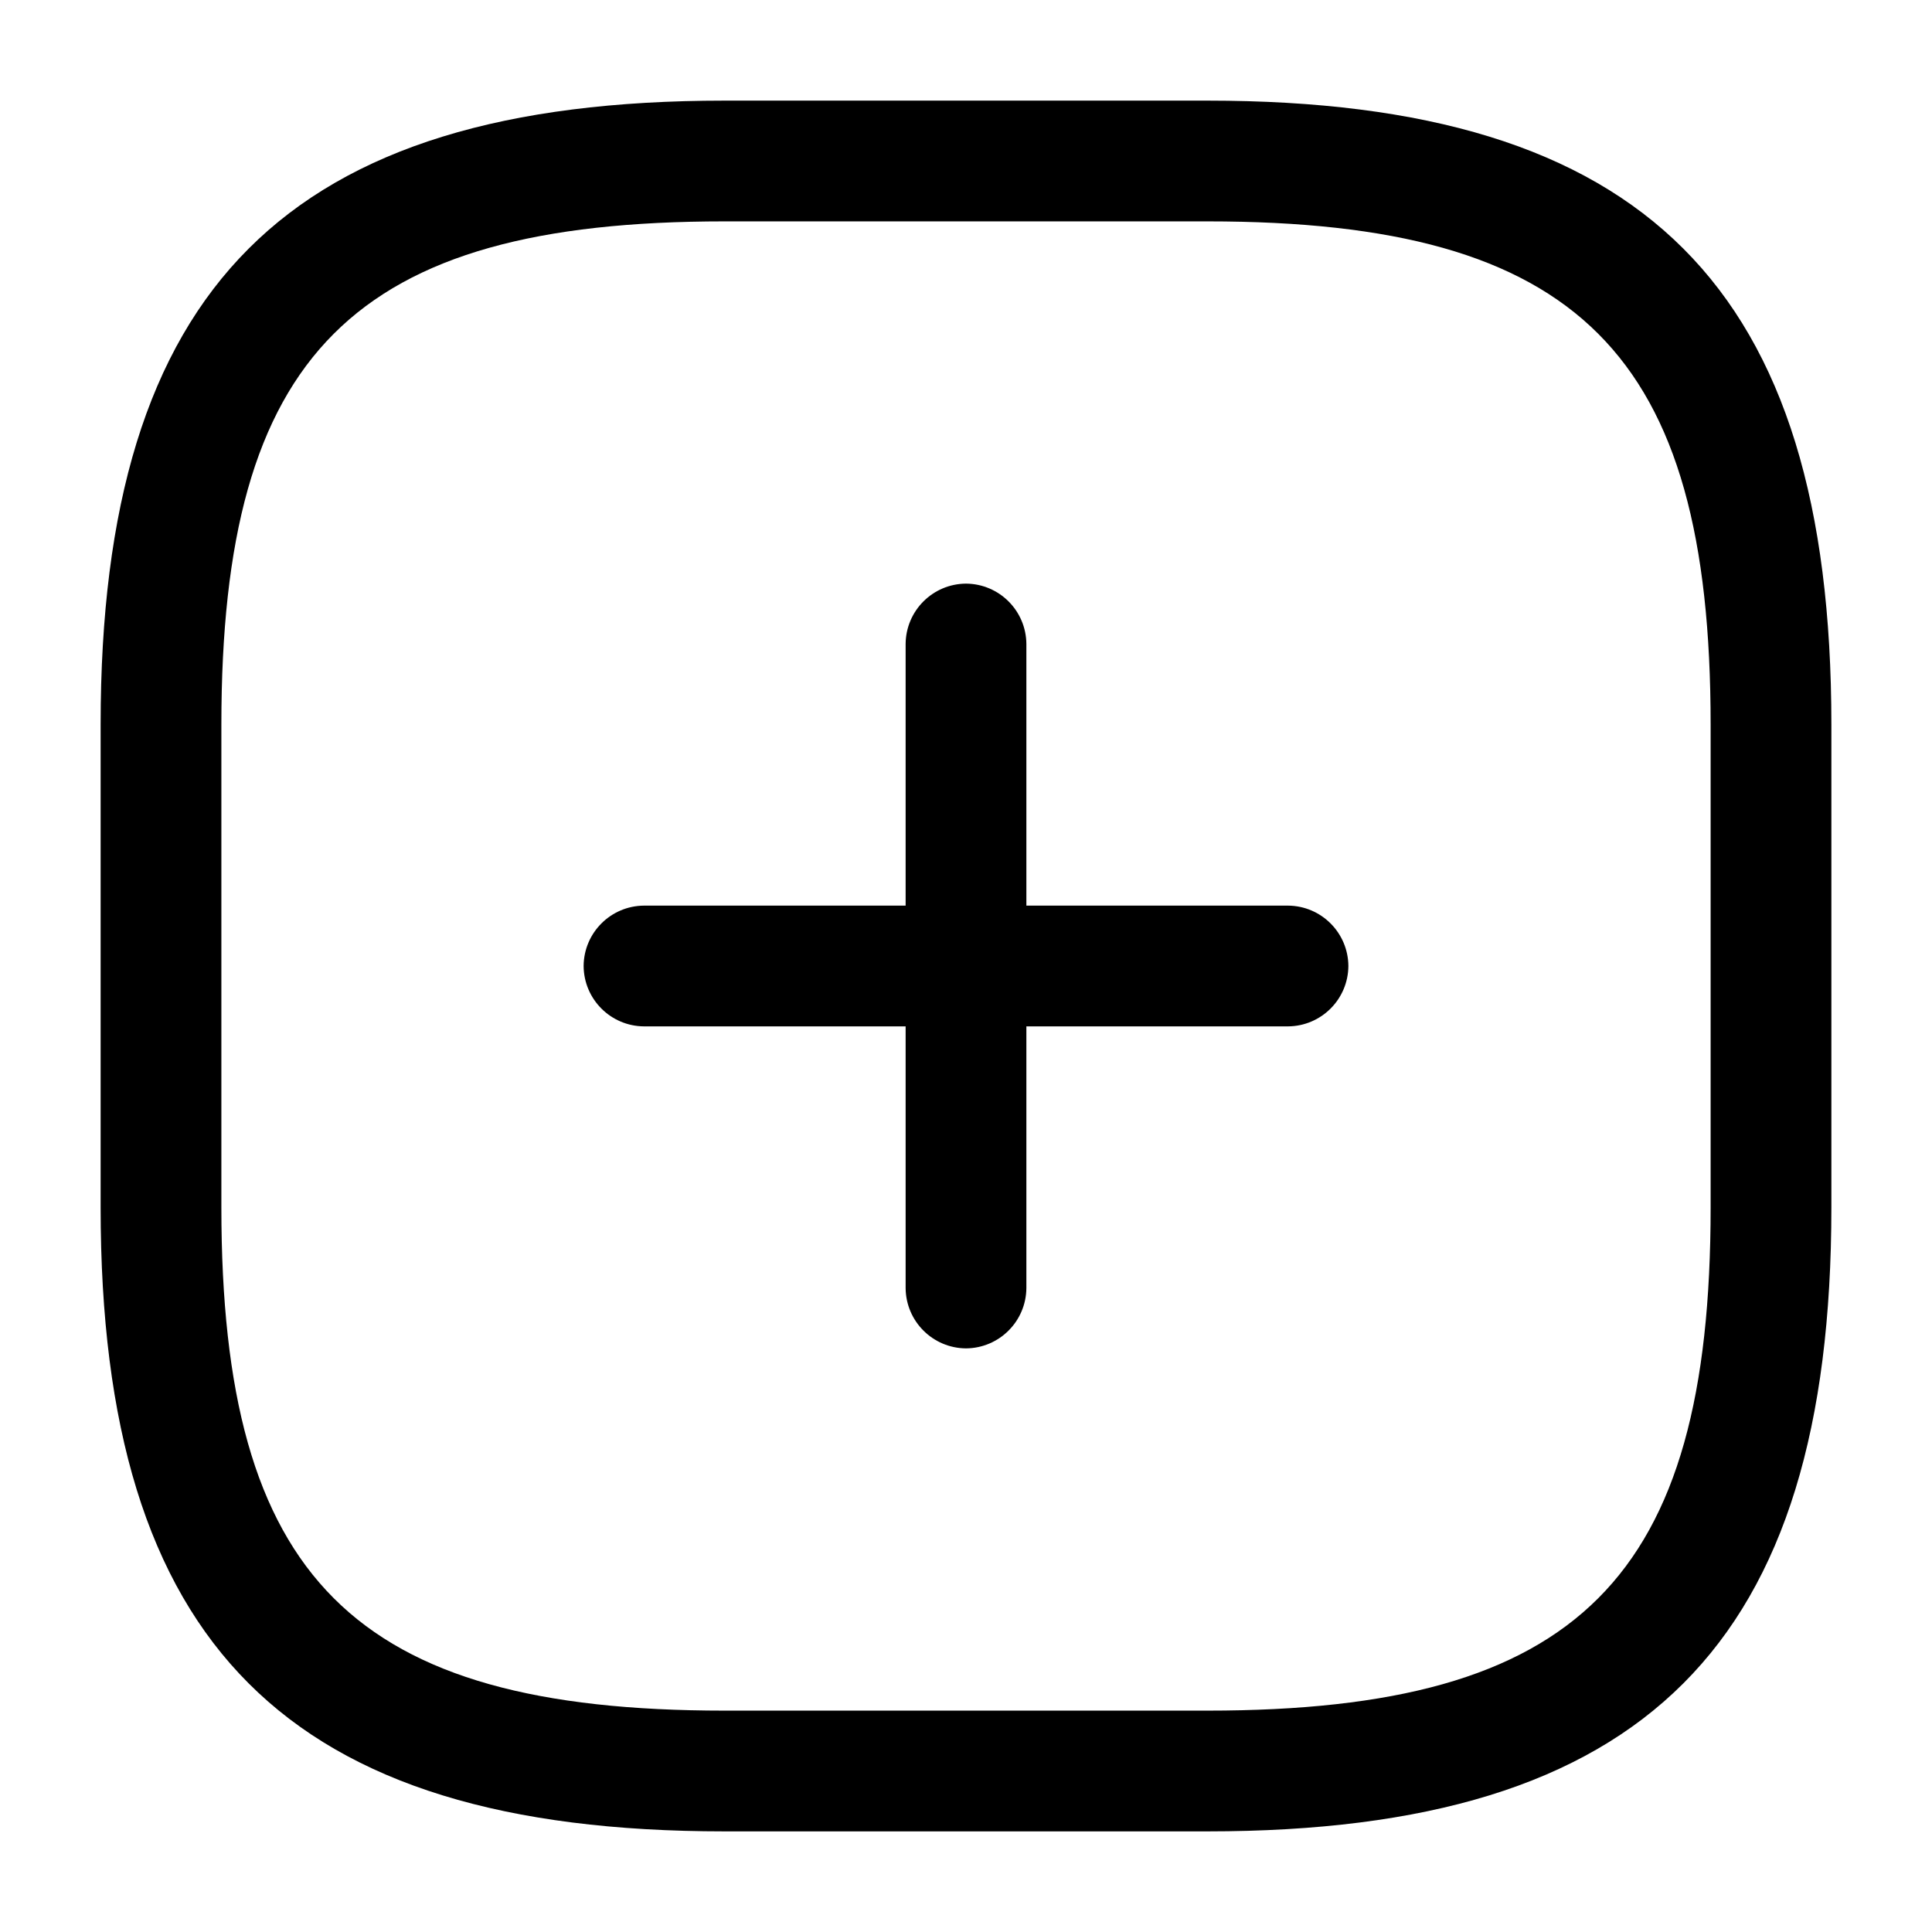
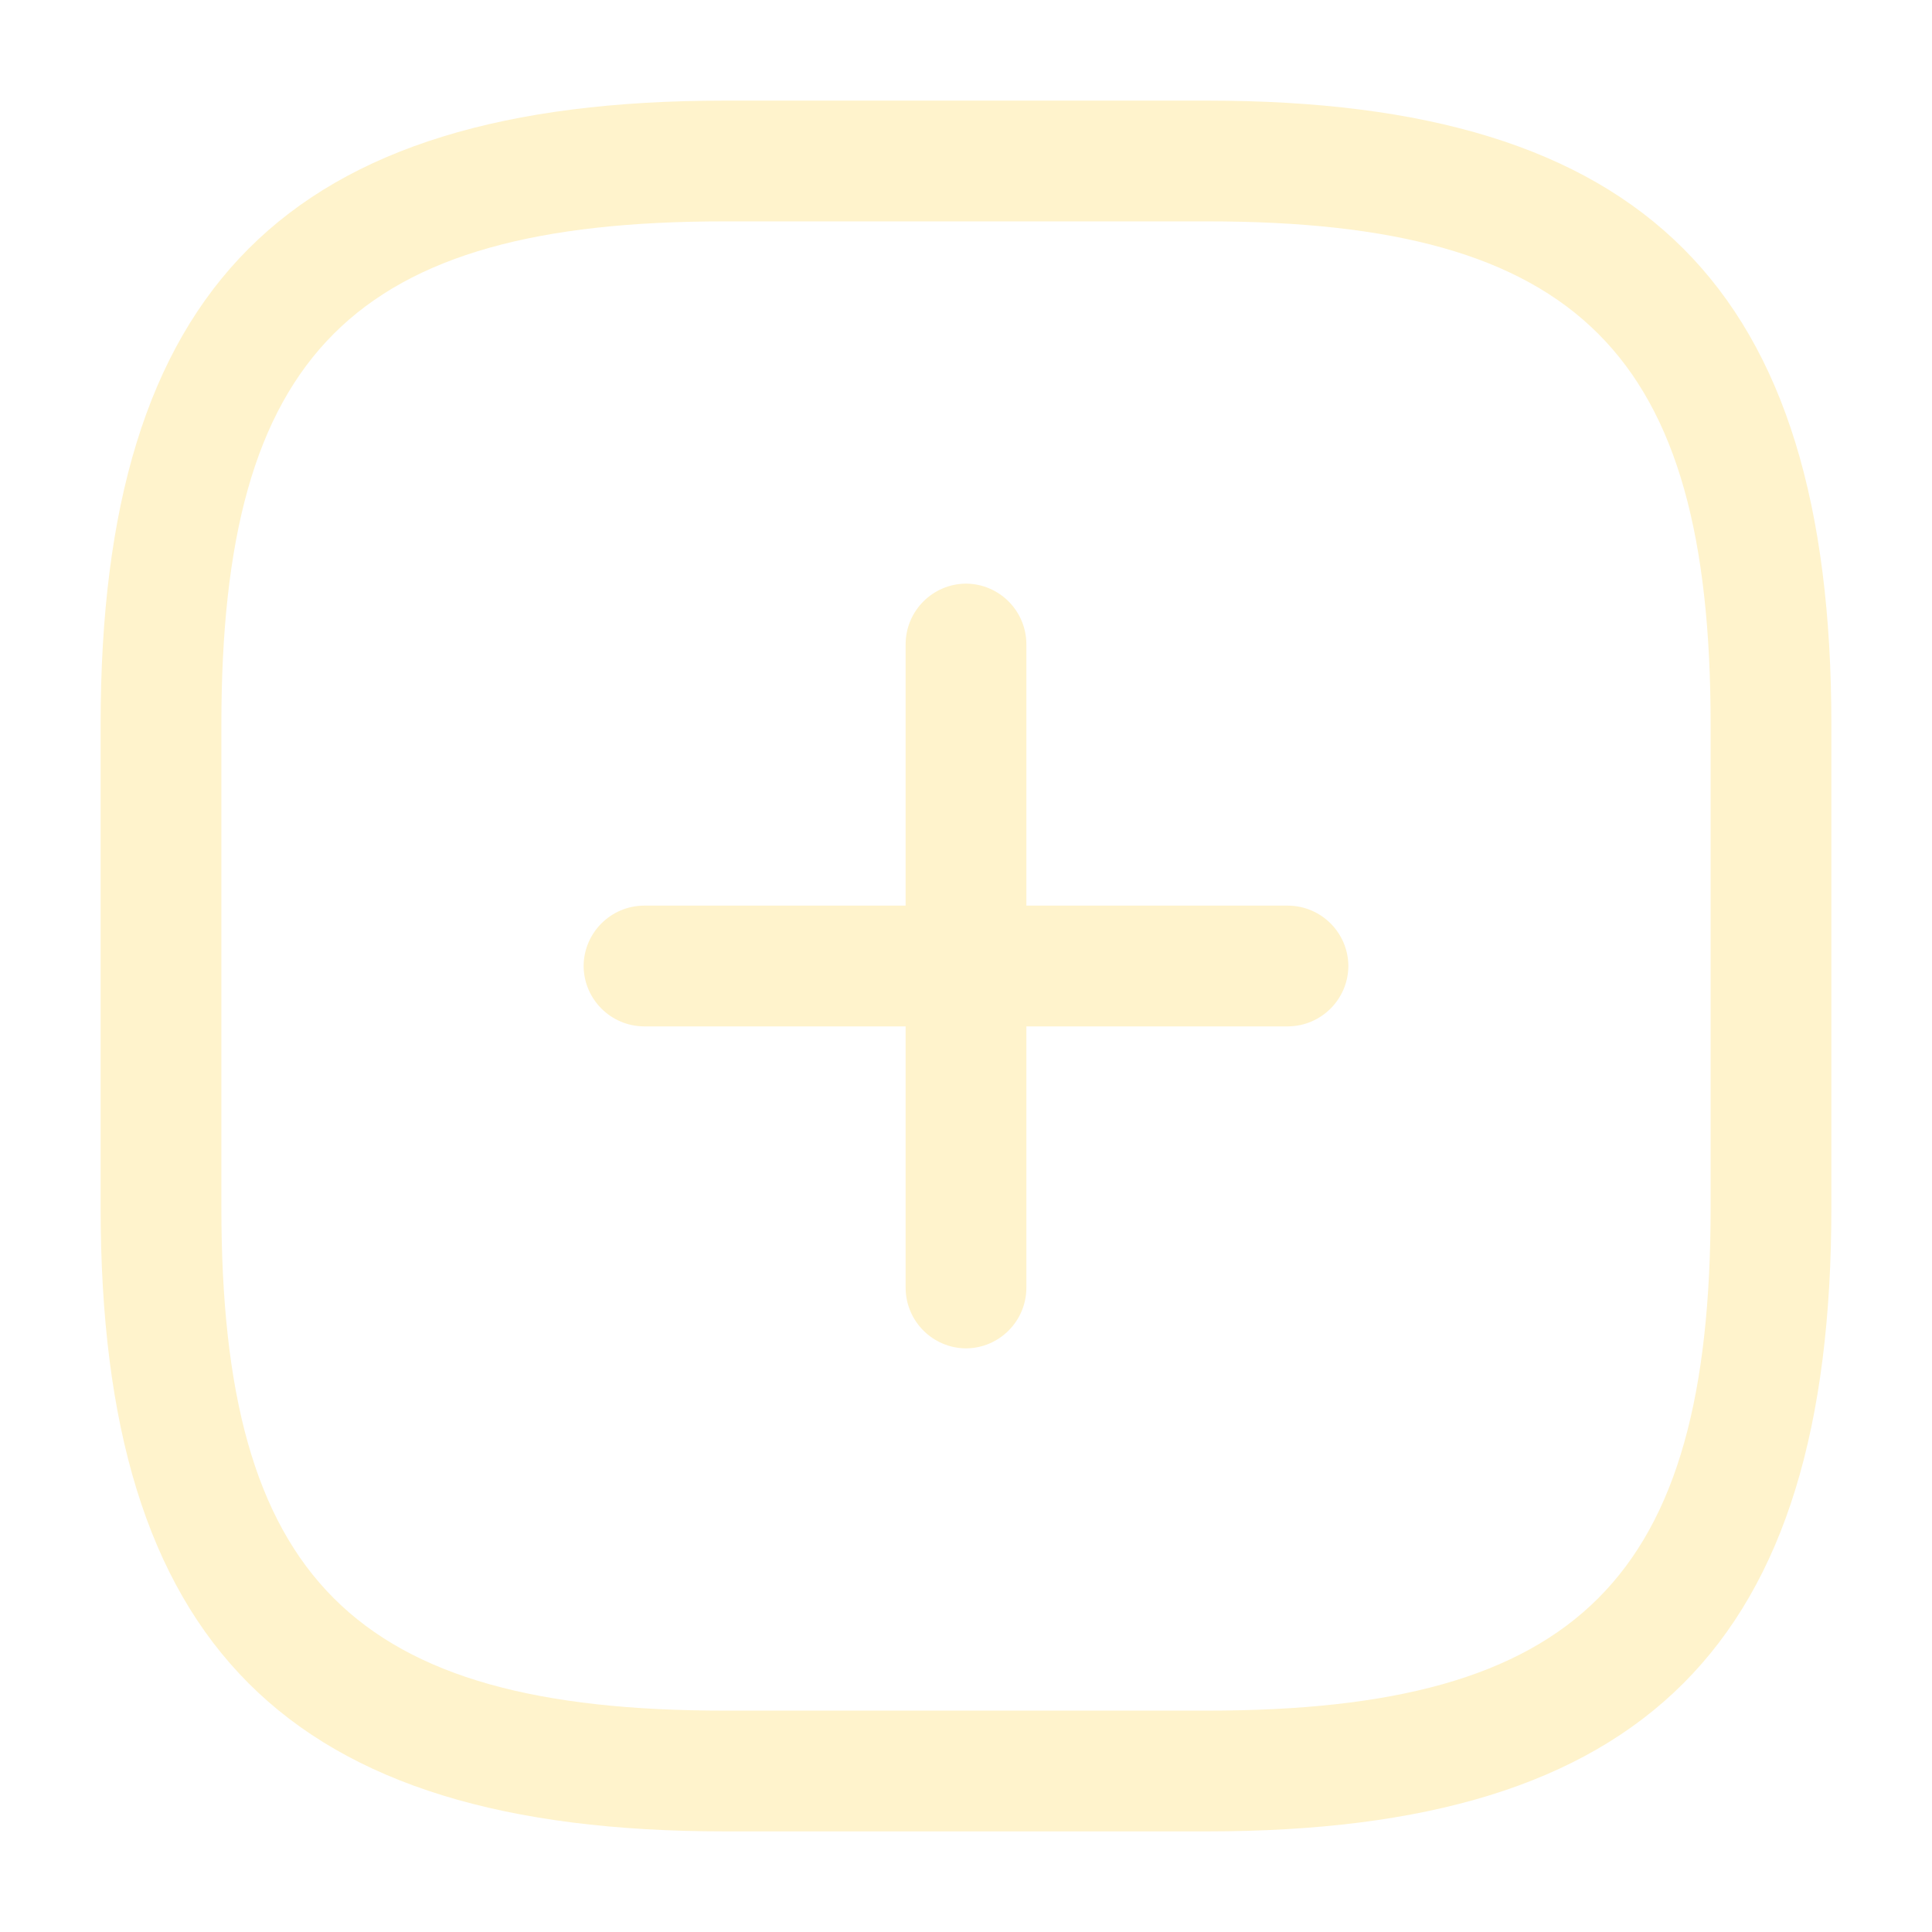
<svg xmlns="http://www.w3.org/2000/svg" width="24" height="24" viewBox="0 0 24 24">
  <defs>
-     <style>.a{fill:none;}.b{fill:#000000;}</style>
+     <style>.a{fill:none;}.b{fill:#fff3cc;}</style>
  </defs>
  <path class="a" d="M0,0H24V24H0Z" />
  <path class="b" d="M8.75,1.5h-8A.755.755,0,0,1,0,.75.755.755,0,0,1,.75,0h8A.755.755,0,0,1,9.5.75.755.755,0,0,1,8.75,1.5Z" transform="translate(7.25 11.25)" />
  <path class="b" d="M.75,9.5A.755.755,0,0,1,0,8.75v-8A.755.755,0,0,1,.75,0,.755.755,0,0,1,1.5.75v8A.755.755,0,0,1,.75,9.5Z" transform="translate(11.25 7.25)" />
  <path class="b" d="M13.75,21.5h-6C2.32,21.5,0,19.18,0,13.75v-6C0,2.32,2.32,0,7.75,0h6c5.43,0,7.75,2.32,7.75,7.75v6C21.5,19.18,19.18,21.5,13.75,21.5Zm-6-20C3.14,1.5,1.5,3.14,1.5,7.75v6C1.5,18.36,3.14,20,7.75,20h6C18.36,20,20,18.36,20,13.75v-6c0-4.61-1.64-6.25-6.25-6.25Z" transform="translate(1.25 1.25)" />
</svg>
